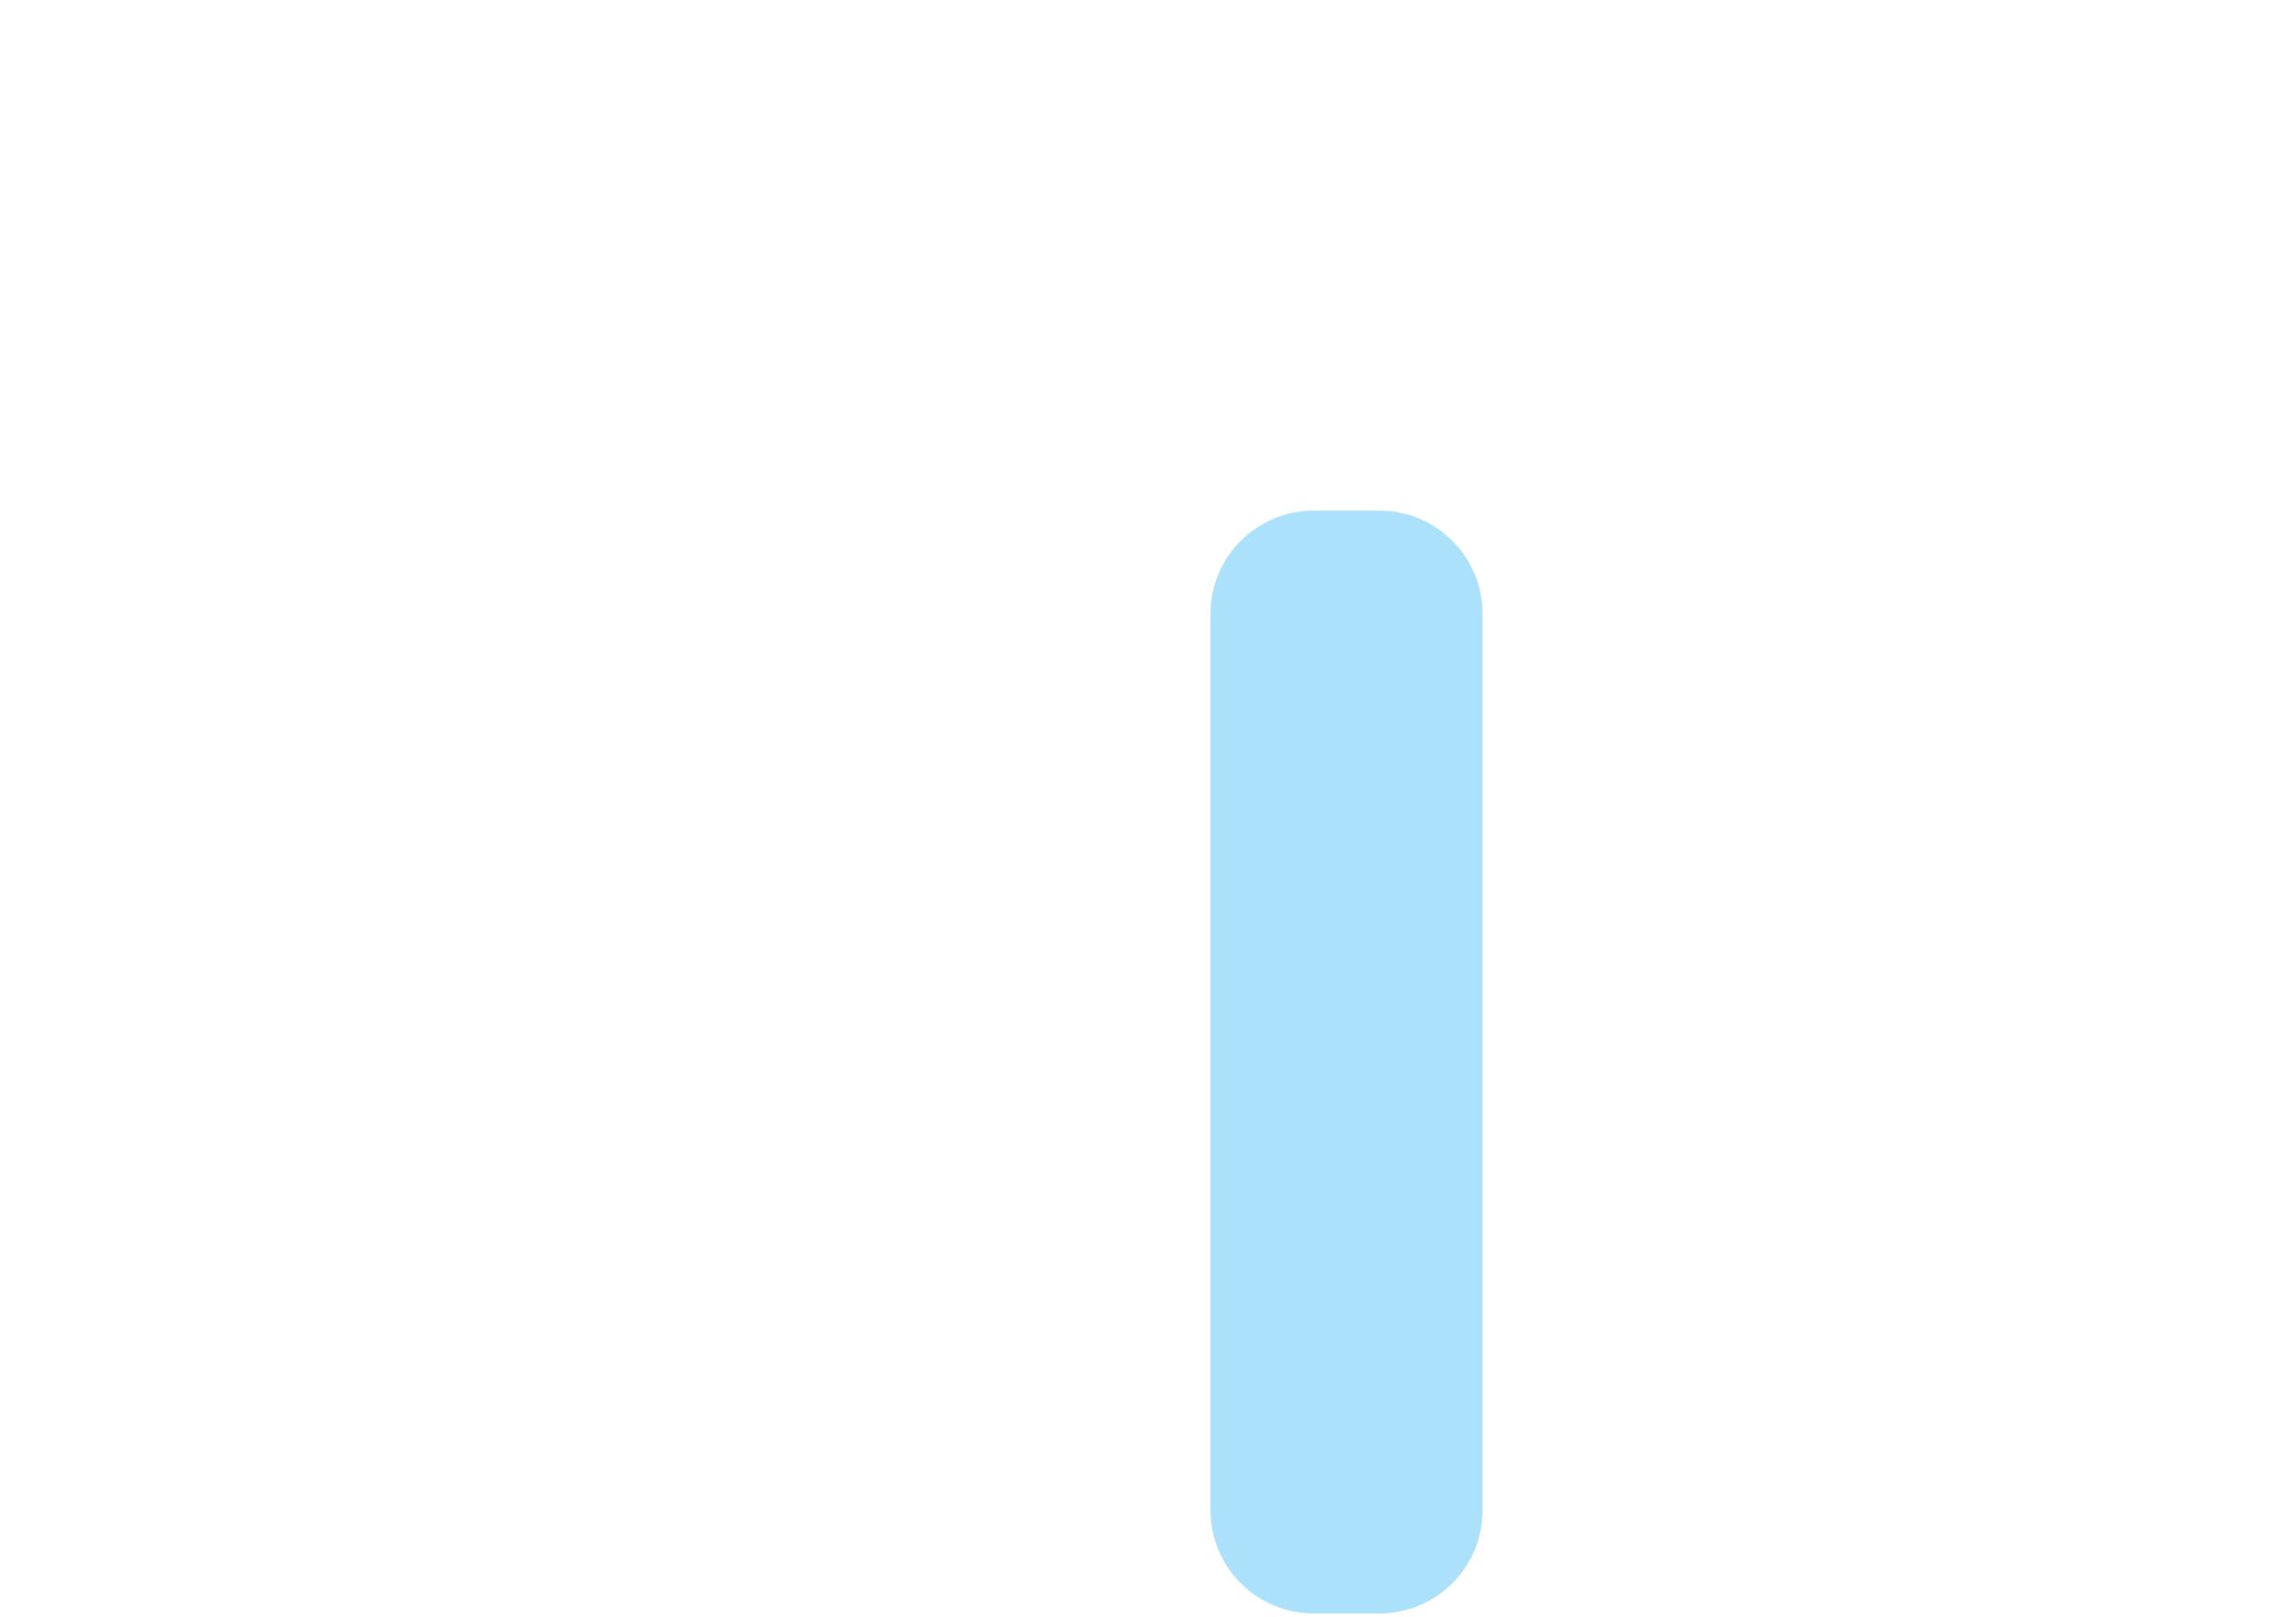
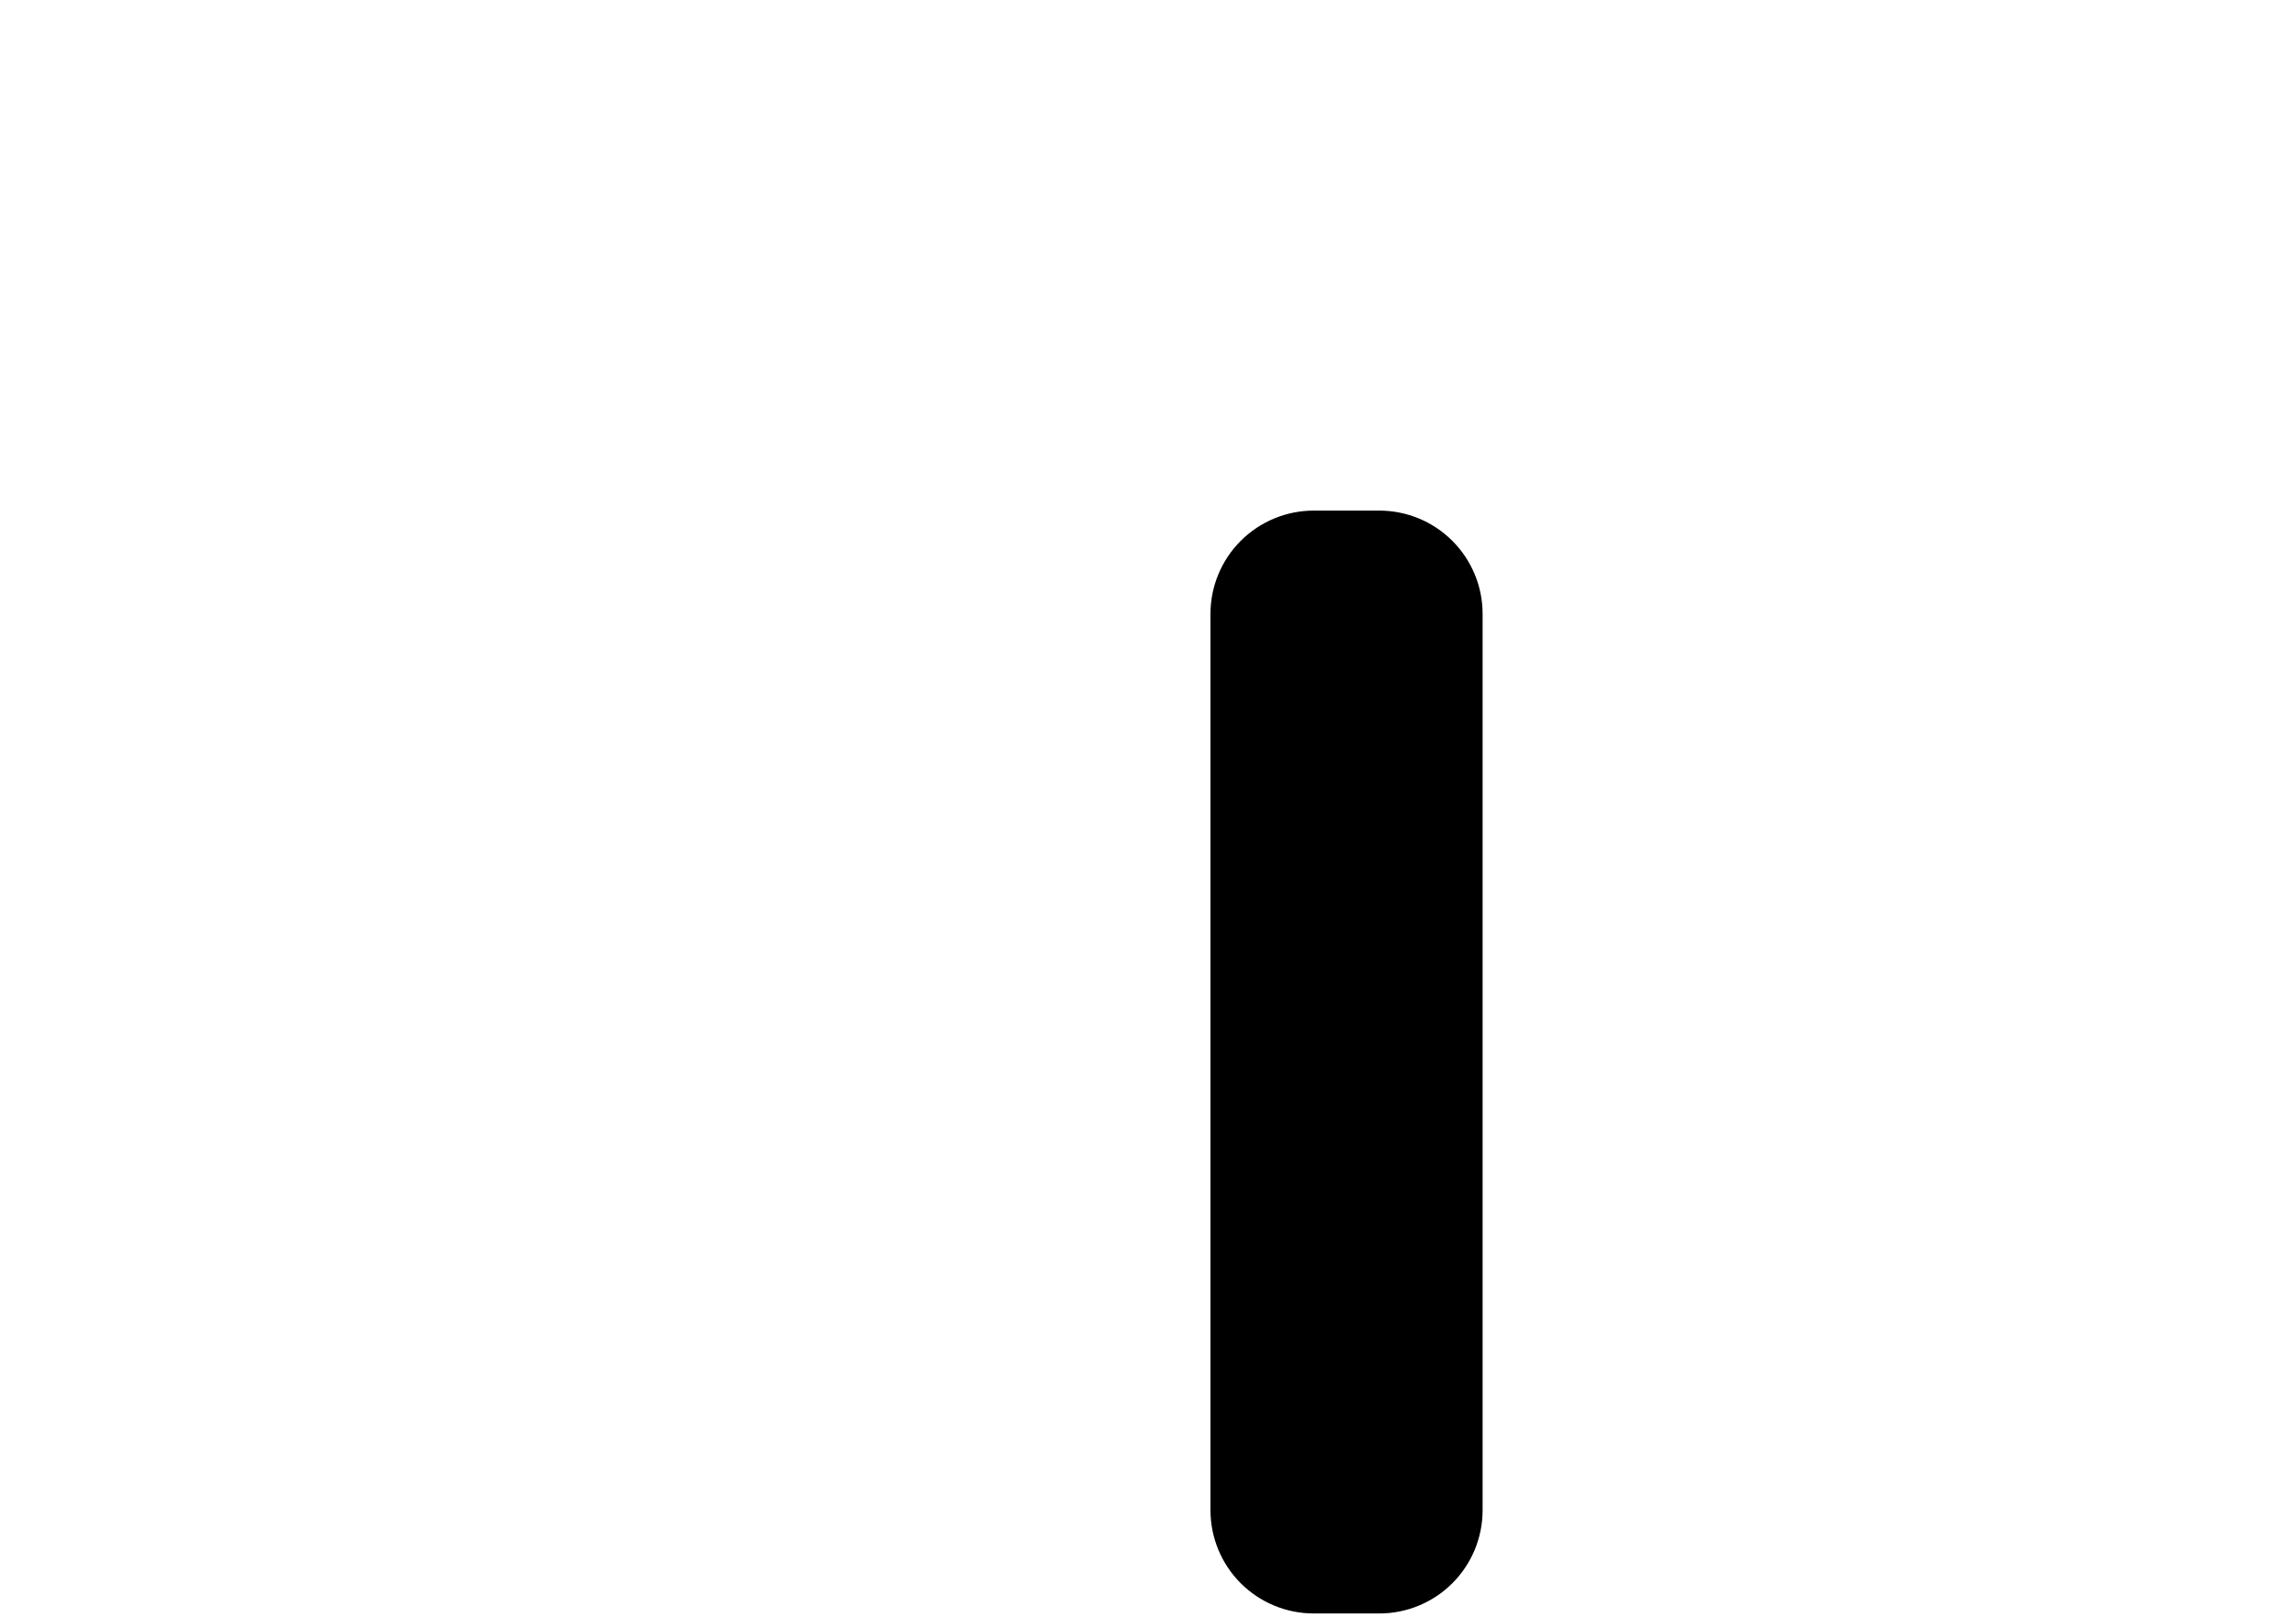
<svg xmlns="http://www.w3.org/2000/svg" width="100%" zoomAndPan="magnify" viewBox="0 0 398.25 280.5" height="100%" preserveAspectRatio="xMidYMid meet" version="1.0">
  <defs>
    <clipPath id="2a87363377">
      <path d="M 349.582 0.016 L 396.785 0.016 L 396.785 279.926 L 349.582 279.926 Z M 349.582 0.016 " clip-rule="nonzero" />
    </clipPath>
    <clipPath id="c3dd46d645">
      <path d="M 367.496 0.016 L 378.871 0.016 C 383.625 0.016 388.18 1.902 391.539 5.262 C 394.898 8.621 396.785 13.176 396.785 17.926 L 396.785 262 C 396.785 266.75 394.898 271.309 391.539 274.668 C 388.18 278.027 383.625 279.914 378.871 279.914 L 367.496 279.914 C 362.742 279.914 358.188 278.027 354.828 274.668 C 351.469 271.309 349.582 266.75 349.582 262 L 349.582 17.926 C 349.582 13.176 351.469 8.621 354.828 5.262 C 358.188 1.902 362.742 0.016 367.496 0.016 Z M 367.496 0.016 " clip-rule="nonzero" />
    </clipPath>
    <clipPath id="8d9ac94b35">
      <path d="M 279.945 46.746 L 327.152 46.746 L 327.152 279.988 L 279.945 279.988 Z M 279.945 46.746 " clip-rule="nonzero" />
    </clipPath>
    <clipPath id="b863075316">
      <path d="M 297.859 46.746 L 309.238 46.746 C 313.988 46.746 318.547 48.633 321.906 51.992 C 325.266 55.352 327.152 59.906 327.152 64.66 L 327.152 262 C 327.152 266.75 325.266 271.309 321.906 274.668 C 318.547 278.027 313.988 279.914 309.238 279.914 L 297.859 279.914 C 293.109 279.914 288.551 278.027 285.191 274.668 C 281.832 271.309 279.945 266.75 279.945 262 L 279.945 64.66 C 279.945 59.906 281.832 55.352 285.191 51.992 C 288.551 48.633 293.109 46.746 297.859 46.746 Z M 297.859 46.746 " clip-rule="nonzero" />
    </clipPath>
    <clipPath id="da6546ded0">
      <path d="M 209.961 88.582 L 257.164 88.582 L 257.164 279.984 L 209.961 279.984 Z M 209.961 88.582 " clip-rule="nonzero" />
    </clipPath>
    <clipPath id="62899e290e">
      <path d="M 227.875 88.582 L 239.25 88.582 C 244.004 88.582 248.559 90.473 251.918 93.832 C 255.277 97.191 257.164 101.746 257.164 106.496 L 257.164 262 C 257.164 266.75 255.277 271.309 251.918 274.668 C 248.559 278.027 244.004 279.914 239.25 279.914 L 227.875 279.914 C 223.121 279.914 218.566 278.027 215.207 274.668 C 211.848 271.309 209.961 266.75 209.961 262 L 209.961 106.496 C 209.961 101.746 211.848 97.191 215.207 93.832 C 218.566 90.473 223.121 88.582 227.875 88.582 Z M 227.875 88.582 " clip-rule="nonzero" />
    </clipPath>
    <clipPath id="cd1061fda1">
      <path d="M 139.973 134.27 L 187.18 134.27 L 187.18 279.941 L 139.973 279.941 Z M 139.973 134.27 " clip-rule="nonzero" />
    </clipPath>
    <clipPath id="9004ab1796">
      <path d="M 157.887 134.27 L 169.266 134.27 C 174.016 134.27 178.57 136.156 181.93 139.516 C 185.289 142.875 187.18 147.43 187.18 152.184 L 187.18 262 C 187.18 266.75 185.289 271.309 181.93 274.668 C 178.57 278.027 174.016 279.914 169.266 279.914 L 157.887 279.914 C 153.137 279.914 148.578 278.027 145.219 274.668 C 141.859 271.309 139.973 266.75 139.973 262 L 139.973 152.184 C 139.973 147.43 141.859 142.875 145.219 139.516 C 148.578 136.156 153.137 134.27 157.887 134.27 Z M 157.887 134.27 " clip-rule="nonzero" />
    </clipPath>
    <clipPath id="b72d8599fb">
      <path d="M 69.988 184.25 L 117.191 184.25 L 117.191 279.949 L 69.988 279.949 Z M 69.988 184.25 " clip-rule="nonzero" />
    </clipPath>
    <clipPath id="7b12ce9ead">
      <path d="M 87.898 184.25 L 99.277 184.25 C 104.027 184.25 108.586 186.137 111.945 189.496 C 115.305 192.855 117.191 197.41 117.191 202.164 L 117.191 262 C 117.191 266.75 115.305 271.309 111.945 274.668 C 108.586 278.027 104.027 279.914 99.277 279.914 L 87.898 279.914 C 83.148 279.914 78.594 278.027 75.234 274.668 C 71.875 271.309 69.988 266.75 69.988 262 L 69.988 202.164 C 69.988 197.41 71.875 192.855 75.234 189.496 C 78.594 186.137 83.148 184.25 87.898 184.25 Z M 87.898 184.25 " clip-rule="nonzero" />
    </clipPath>
    <clipPath id="b4bde5a33f">
      <path d="M 0 223.73 L 47.207 223.73 L 47.207 279.973 L 0 279.973 Z M 0 223.73 " clip-rule="nonzero" />
    </clipPath>
    <clipPath id="d8df996355">
      <path d="M 17.914 223.73 L 29.293 223.73 C 34.043 223.73 38.598 225.617 41.957 228.977 C 45.316 232.336 47.207 236.895 47.207 241.645 L 47.207 262 C 47.207 266.75 45.316 271.309 41.957 274.668 C 38.598 278.027 34.043 279.914 29.293 279.914 L 17.914 279.914 C 13.164 279.914 8.605 278.027 5.246 274.668 C 1.887 271.309 0 266.75 0 262 L 0 241.645 C 0 236.895 1.887 232.336 5.246 228.977 C 8.605 225.617 13.164 223.73 17.914 223.73 Z M 17.914 223.73 " clip-rule="nonzero" />
    </clipPath>
  </defs>
  <g clip-path="url(#da6546ded0)">
    <g clip-path="url(#62899e290e)">
-       <path fill="#abe1fa" d="M 209.961 88.582 L 257.164 88.582 L 257.164 279.984 L 209.961 279.984 Z M 209.961 88.582 " fill-opacity="1" fill-rule="nonzero" />
+       <path fill="" d="M 209.961 88.582 L 257.164 88.582 L 257.164 279.984 L 209.961 279.984 Z M 209.961 88.582 " fill-opacity="1" fill-rule="nonzero" />
    </g>
  </g>
</svg>
